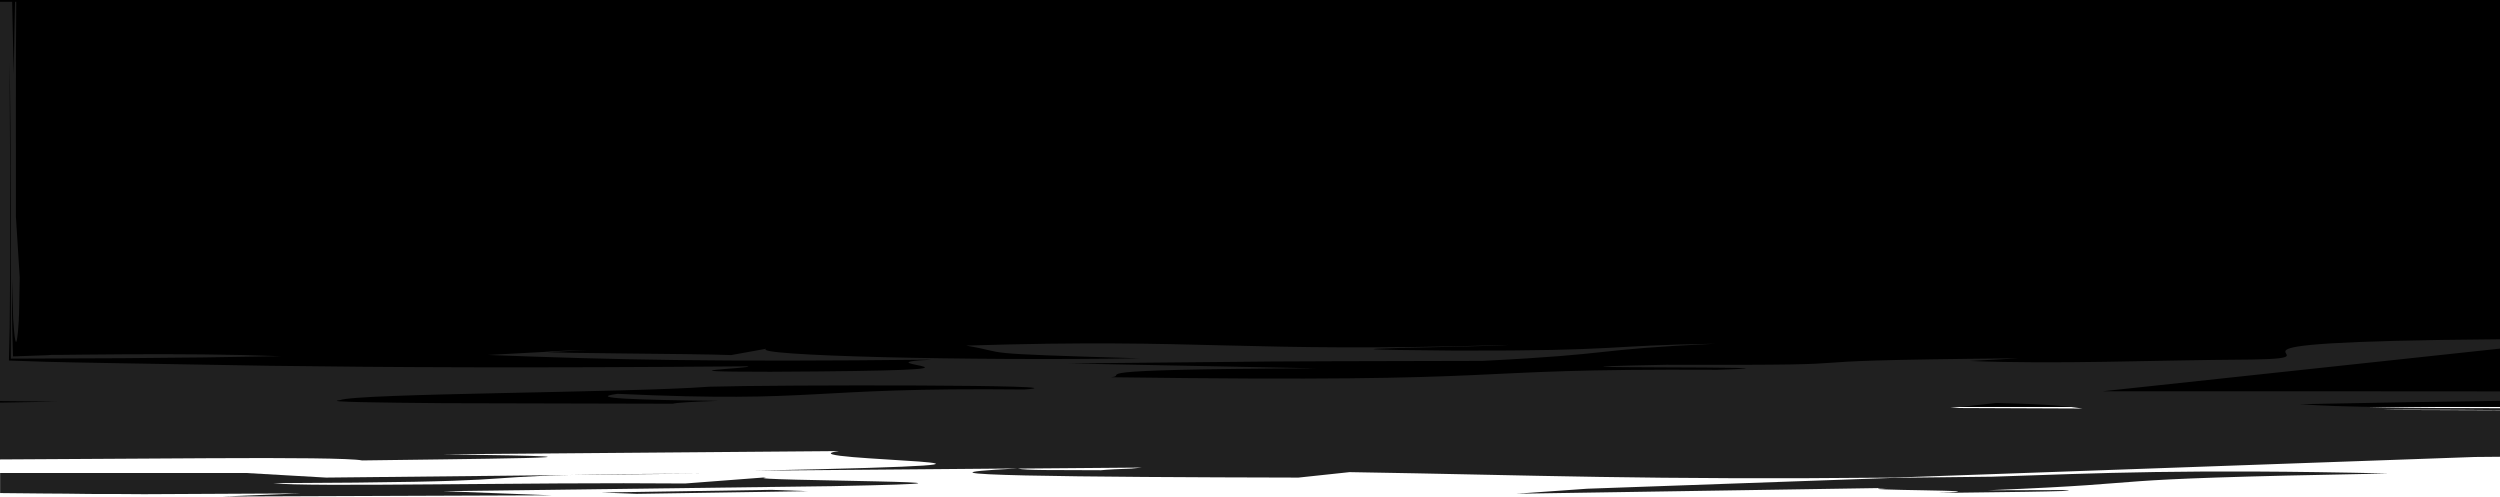
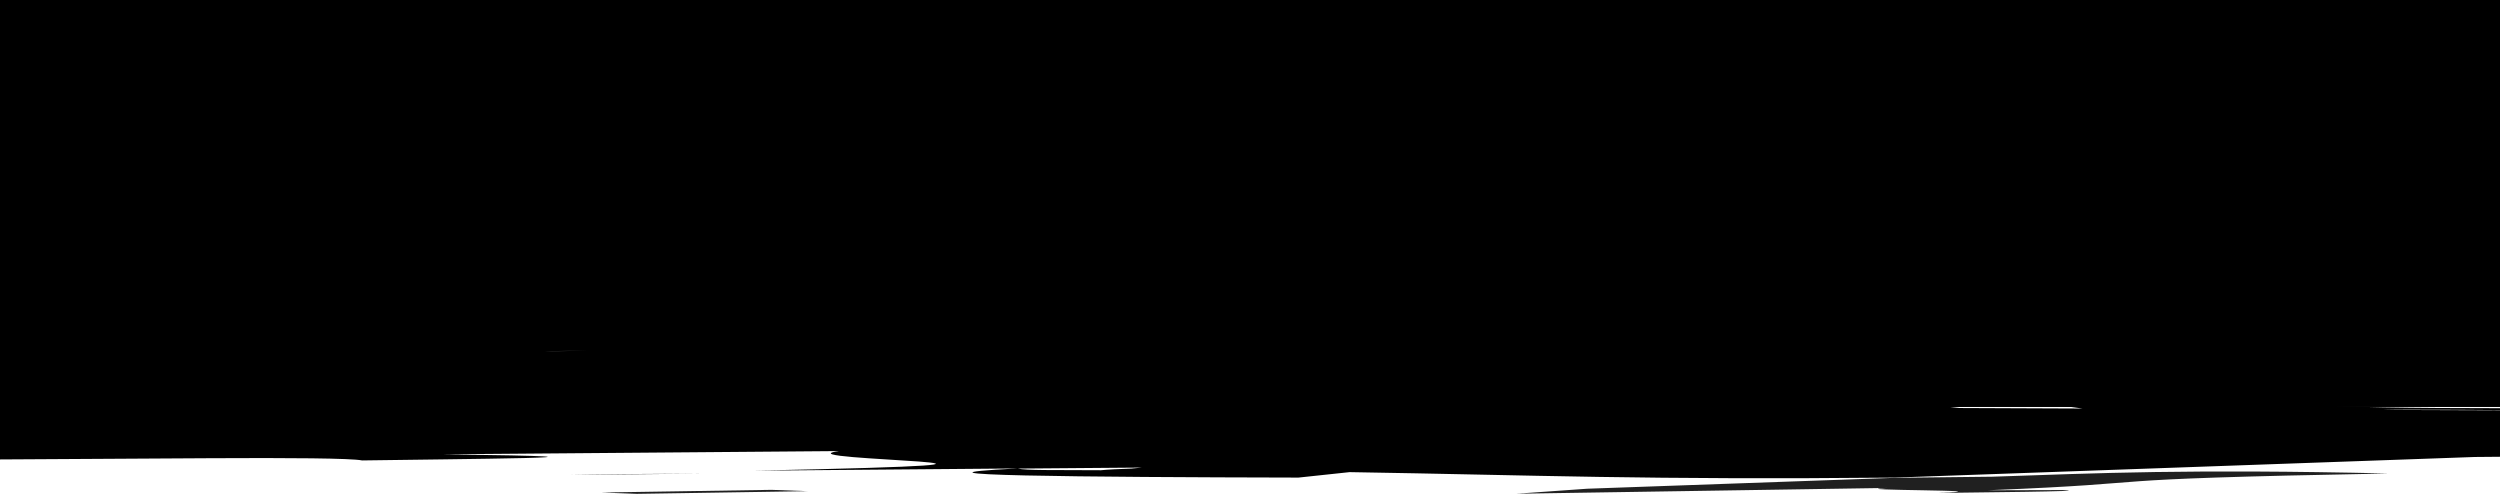
- <svg xmlns="http://www.w3.org/2000/svg" id="Layer_2" data-name="Layer 2" viewBox="0 0 224.46 44.58">
+ <svg xmlns="http://www.w3.org/2000/svg" id="Layer_2" data-name="Layer 2" viewBox="0 0 224.46 44.34">
  <defs>
    <style>
      .cls-1 {
        fill: #202020;
      }
    </style>
  </defs>
  <g id="Layer_2-2" data-name="Layer 2">
    <path class="cls-1" d="M125.22,41.8c.23,0,.53,0,.82,0h-.82Z" />
    <path class="cls-1" d="M136.12,44.33l33.28-.52c-4.44,.24,11.62,.17,4.61,.45,2.54-.04,14.43-.14,11.19-.26l-6.79,.02c17.55-.7,6.92-.97,36.02-1.51-18.06-.41-25.98-.03-35.55,.29-3.24,.04-5.96,.07-8.71,.1l-27.67,.98-6.36,.45h-.02Z" />
    <rect width="224.46" height="36.54" />
    <path class="cls-1" d="M51.24,42.64l11.98-.12c-5.89,.02-9.41,.06-11.98,.12Z" />
    <path class="cls-1" d="M49.02,31.63l3.73-.21c-3.11,.09-4.07,.16-3.73,.21Z" />
-     <path class="cls-1" d="M68.72,42.86l-7.21,.55c-14.1-.13-34.01,.35-36.95-.03,23.03-.09,17.52-.52,26.68-.73l-21.96,.23-7.15-.41H.01v1.8c1.2,.02,2.53,.03,4.02,.04,1.17,0,2.5,.02,4.04,.04,1.42,0,3.02,0,4.86,.02,3.67-.02,8.24-.04,14.02-.07l-6.96,.28,29.5-.11-9.7-.37,34.9-.45c21.45-.42-8.74-.47-5.96-.77v-.02Z" />
-     <path class="cls-1" d="M224.46,41.01v-4.17c-3.78-.02-7.45-.03-11.1-.04h0c.75,0,1.03,0,1.82-.02,4.45,0,7.37,.02,9.28,.04v-.17c-7.81,0-14.24-.09-17.99-.36,6.52-.13,12.43-.23,17.99-.3v-.85c-12.28-.01-24.23-.02-35.69-.01l35.69-3.83v-.84c-30.89,.25-12.82,1.68-22.31,1.82-9.31,.06-17.26,.44-25.3,.13l4.4-.24c-26.31,.23-8.21,.65-31.65,.58-18.9,.38,16.66,.09,4.58,.45-25.07-.13-15.47,1.19-54.43,.67,1.88-.2-4.35-.71,18.47-.8l-22.28-.44c26.32-.23,10.25-.16,37.18-.23,12.41-.62,9.47-1.01,20.91-1.54-10.16,.16-8.14,.65-23.3,.62-18.31-.15,2.88-.31,4.7-.51-24.27,.72-27.04-.62-48.69,.06,4.23,.71,.03,.69,15.59,1.14-15.4,.24-34.99-.23-33.53-.86l-3.15,.57c-3.61-.14-15.85-.14-16.64-.29l-5.2,.28c11.31,.43,20.39,.64,39.88,.42-7.91,.38,10.8,.96-14.52,1.09-10.93,0-1.32-.32-2.02-.49-19.76,.16-32.68,.09-43.03-.05-5.17-.09-9.71-.17-14.14-.24-1.11-.02-2.21-.04-3.31-.06-.88-.02-1.75-.04-2.64-.06-1.05-.04-2.11-.07-3.23-.11,.02-.96,.05-1.96,.07-3.02,0-.8,.02-1.62,.02-2.47,0-1.19,.01-2.41,.02-3.68,.01-5.08,0-10.85-.05-17.64,.07,3.21,.1,7.76,.11,13.12v13.52c3.28-.01,6.67-.03,10.03-.04,4.86-.03,9.68-.09,14.23-.18-4.55-.17-9.35-.2-14.2-.17-1.21,.01-2.43,.02-3.65,.03l-1.83,.02h-.89l-.38,.03c-1.05,.04-2.09,.07-3.11,.11-.02-.86-.05-1.7-.07-2.53,0-.55-.01-1.09-.02-1.63v-2.82c.04,1.34,.07,2.54,.1,3.59,.04,.45,.07,.84,.09,1.16,.06,.62,.12,.92,.17,.93,.06,0,.11-.29,.17-.88,.02-.28,.05-.64,.08-1.09v-.17c.01-.12,.02-.23,.02-.35,0-.32,.01-.66,.02-1.01,.01-.7,.03-1.47,.04-2.29l-.34-5.42c0-5.6-.02-14.35,.03-19.33h-.11c-.04,1.64-.08,3.82-.12,6.52-.05-2-.09-4.19-.14-6.52H0V36.01c1.88,.02,3.6,.03,5.14,.05l-5.14,.09v5.1c6.25-.04,12.96-.07,18.84-.11,7.1-.04,12.74,0,13.67,.2,7.65-.12,28.81-.27,7.25-.55l35.55-.29c-5.89,.87,27.55,1.04-7.65,1.76,.96,0,9.55-.08,23.7-.2-12.4,.62,5.87,.78,25.22,.82l4.59-.49c16.71,.27,26.71,.71,48.96,.49l52.07-1.85c.75,0,1.51-.01,2.26-.02Zm-169.02-5.65h0c-2.91,.4,1.89,.55,9.08,.63-2.42,.08-3.86,.17-4.11,.26-7.28-.02-14.14-.03-20.56-.05-5.76-.05-10.89-.11-9.34-.27,1.49-.63,25.89-.66,33.18-1.21,6.05-.18,34.62-.19,28.27,.25-19.97-.21-18.05,1.23-36.52,.39Zm46.16,6.71c-1.22,.04-2.19,.09-2.75,.15-4.2-.02-6.76,.02-7.46-.15,3.41-.03,7.14-.06,11.16-.09-.34,.03-.56,.05-.96,.09h.01Zm73.52-5.44l4.11-.45c5,.12,6.41,.3,7.75,.5-4.04-.02-7.99-.03-11.86-.05Z" />
+     <path d="M224.46,41.01v-4.17c-3.78-.02-7.45-.03-11.1-.04h0c.75,0,1.03,0,1.82-.02,4.45,0,7.37,.02,9.28,.04v-.17c-7.81,0-14.24-.09-17.99-.36,6.52-.13,12.43-.23,17.99-.3v-.85c-12.28-.01-24.23-.02-35.69-.01l35.69-3.83v-.84c-30.89,.25-12.82,1.68-22.31,1.82-9.31,.06-17.26,.44-25.3,.13l4.4-.24c-26.31,.23-8.21,.65-31.65,.58-18.9,.38,16.66,.09,4.58,.45-25.07-.13-15.47,1.19-54.43,.67,1.88-.2-4.35-.71,18.47-.8l-22.28-.44c26.32-.23,10.25-.16,37.18-.23,12.41-.62,9.47-1.01,20.91-1.54-10.16,.16-8.14,.65-23.3,.62-18.31-.15,2.88-.31,4.7-.51-24.27,.72-27.04-.62-48.69,.06,4.23,.71,.03,.69,15.59,1.14-15.4,.24-34.99-.23-33.53-.86l-3.15,.57c-3.61-.14-15.85-.14-16.64-.29l-5.2,.28c11.31,.43,20.39,.64,39.88,.42-7.91,.38,10.8,.96-14.52,1.09-10.93,0-1.32-.32-2.02-.49-19.76,.16-32.68,.09-43.03-.05-5.17-.09-9.71-.17-14.14-.24-1.11-.02-2.21-.04-3.31-.06-.88-.02-1.75-.04-2.64-.06-1.05-.04-2.11-.07-3.23-.11,.02-.96,.05-1.96,.07-3.02,0-.8,.02-1.62,.02-2.47,0-1.19,.01-2.41,.02-3.68,.01-5.08,0-10.85-.05-17.64,.07,3.21,.1,7.76,.11,13.12v13.52c3.28-.01,6.67-.03,10.03-.04,4.86-.03,9.68-.09,14.23-.18-4.55-.17-9.35-.2-14.2-.17-1.21,.01-2.43,.02-3.65,.03l-1.83,.02h-.89l-.38,.03c-1.05,.04-2.09,.07-3.11,.11-.02-.86-.05-1.7-.07-2.53,0-.55-.01-1.09-.02-1.63v-2.82c.04,1.34,.07,2.54,.1,3.59,.04,.45,.07,.84,.09,1.16,.06,.62,.12,.92,.17,.93,.06,0,.11-.29,.17-.88,.02-.28,.05-.64,.08-1.09v-.17c.01-.12,.02-.23,.02-.35,0-.32,.01-.66,.02-1.01,.01-.7,.03-1.47,.04-2.29l-.34-5.42c0-5.6-.02-14.35,.03-19.33h-.11c-.04,1.64-.08,3.82-.12,6.52-.05-2-.09-4.19-.14-6.52H0V36.01c1.88,.02,3.6,.03,5.14,.05l-5.14,.09v5.1c6.25-.04,12.96-.07,18.84-.11,7.1-.04,12.74,0,13.67,.2,7.65-.12,28.81-.27,7.25-.55l35.55-.29c-5.89,.87,27.55,1.04-7.65,1.76,.96,0,9.55-.08,23.7-.2-12.4,.62,5.87,.78,25.22,.82l4.59-.49c16.71,.27,26.71,.71,48.96,.49l52.07-1.85c.75,0,1.51-.01,2.26-.02Zm-169.02-5.65h0c-2.91,.4,1.89,.55,9.08,.63-2.42,.08-3.86,.17-4.11,.26-7.28-.02-14.14-.03-20.56-.05-5.76-.05-10.89-.11-9.34-.27,1.49-.63,25.89-.66,33.18-1.21,6.05-.18,34.62-.19,28.27,.25-19.97-.21-18.05,1.23-36.52,.39Zm46.16,6.71c-1.22,.04-2.19,.09-2.75,.15-4.2-.02-6.76,.02-7.46-.15,3.41-.03,7.14-.06,11.16-.09-.34,.03-.56,.05-.96,.09h.01Zm73.52-5.44l4.11-.45c5,.12,6.41,.3,7.75,.5-4.04-.02-7.99-.03-11.86-.05Z" />
    <polygon class="cls-1" points="53.99 44.22 57.18 44.34 72.53 44.1 69.28 43.98 53.99 44.22" />
  </g>
</svg>
